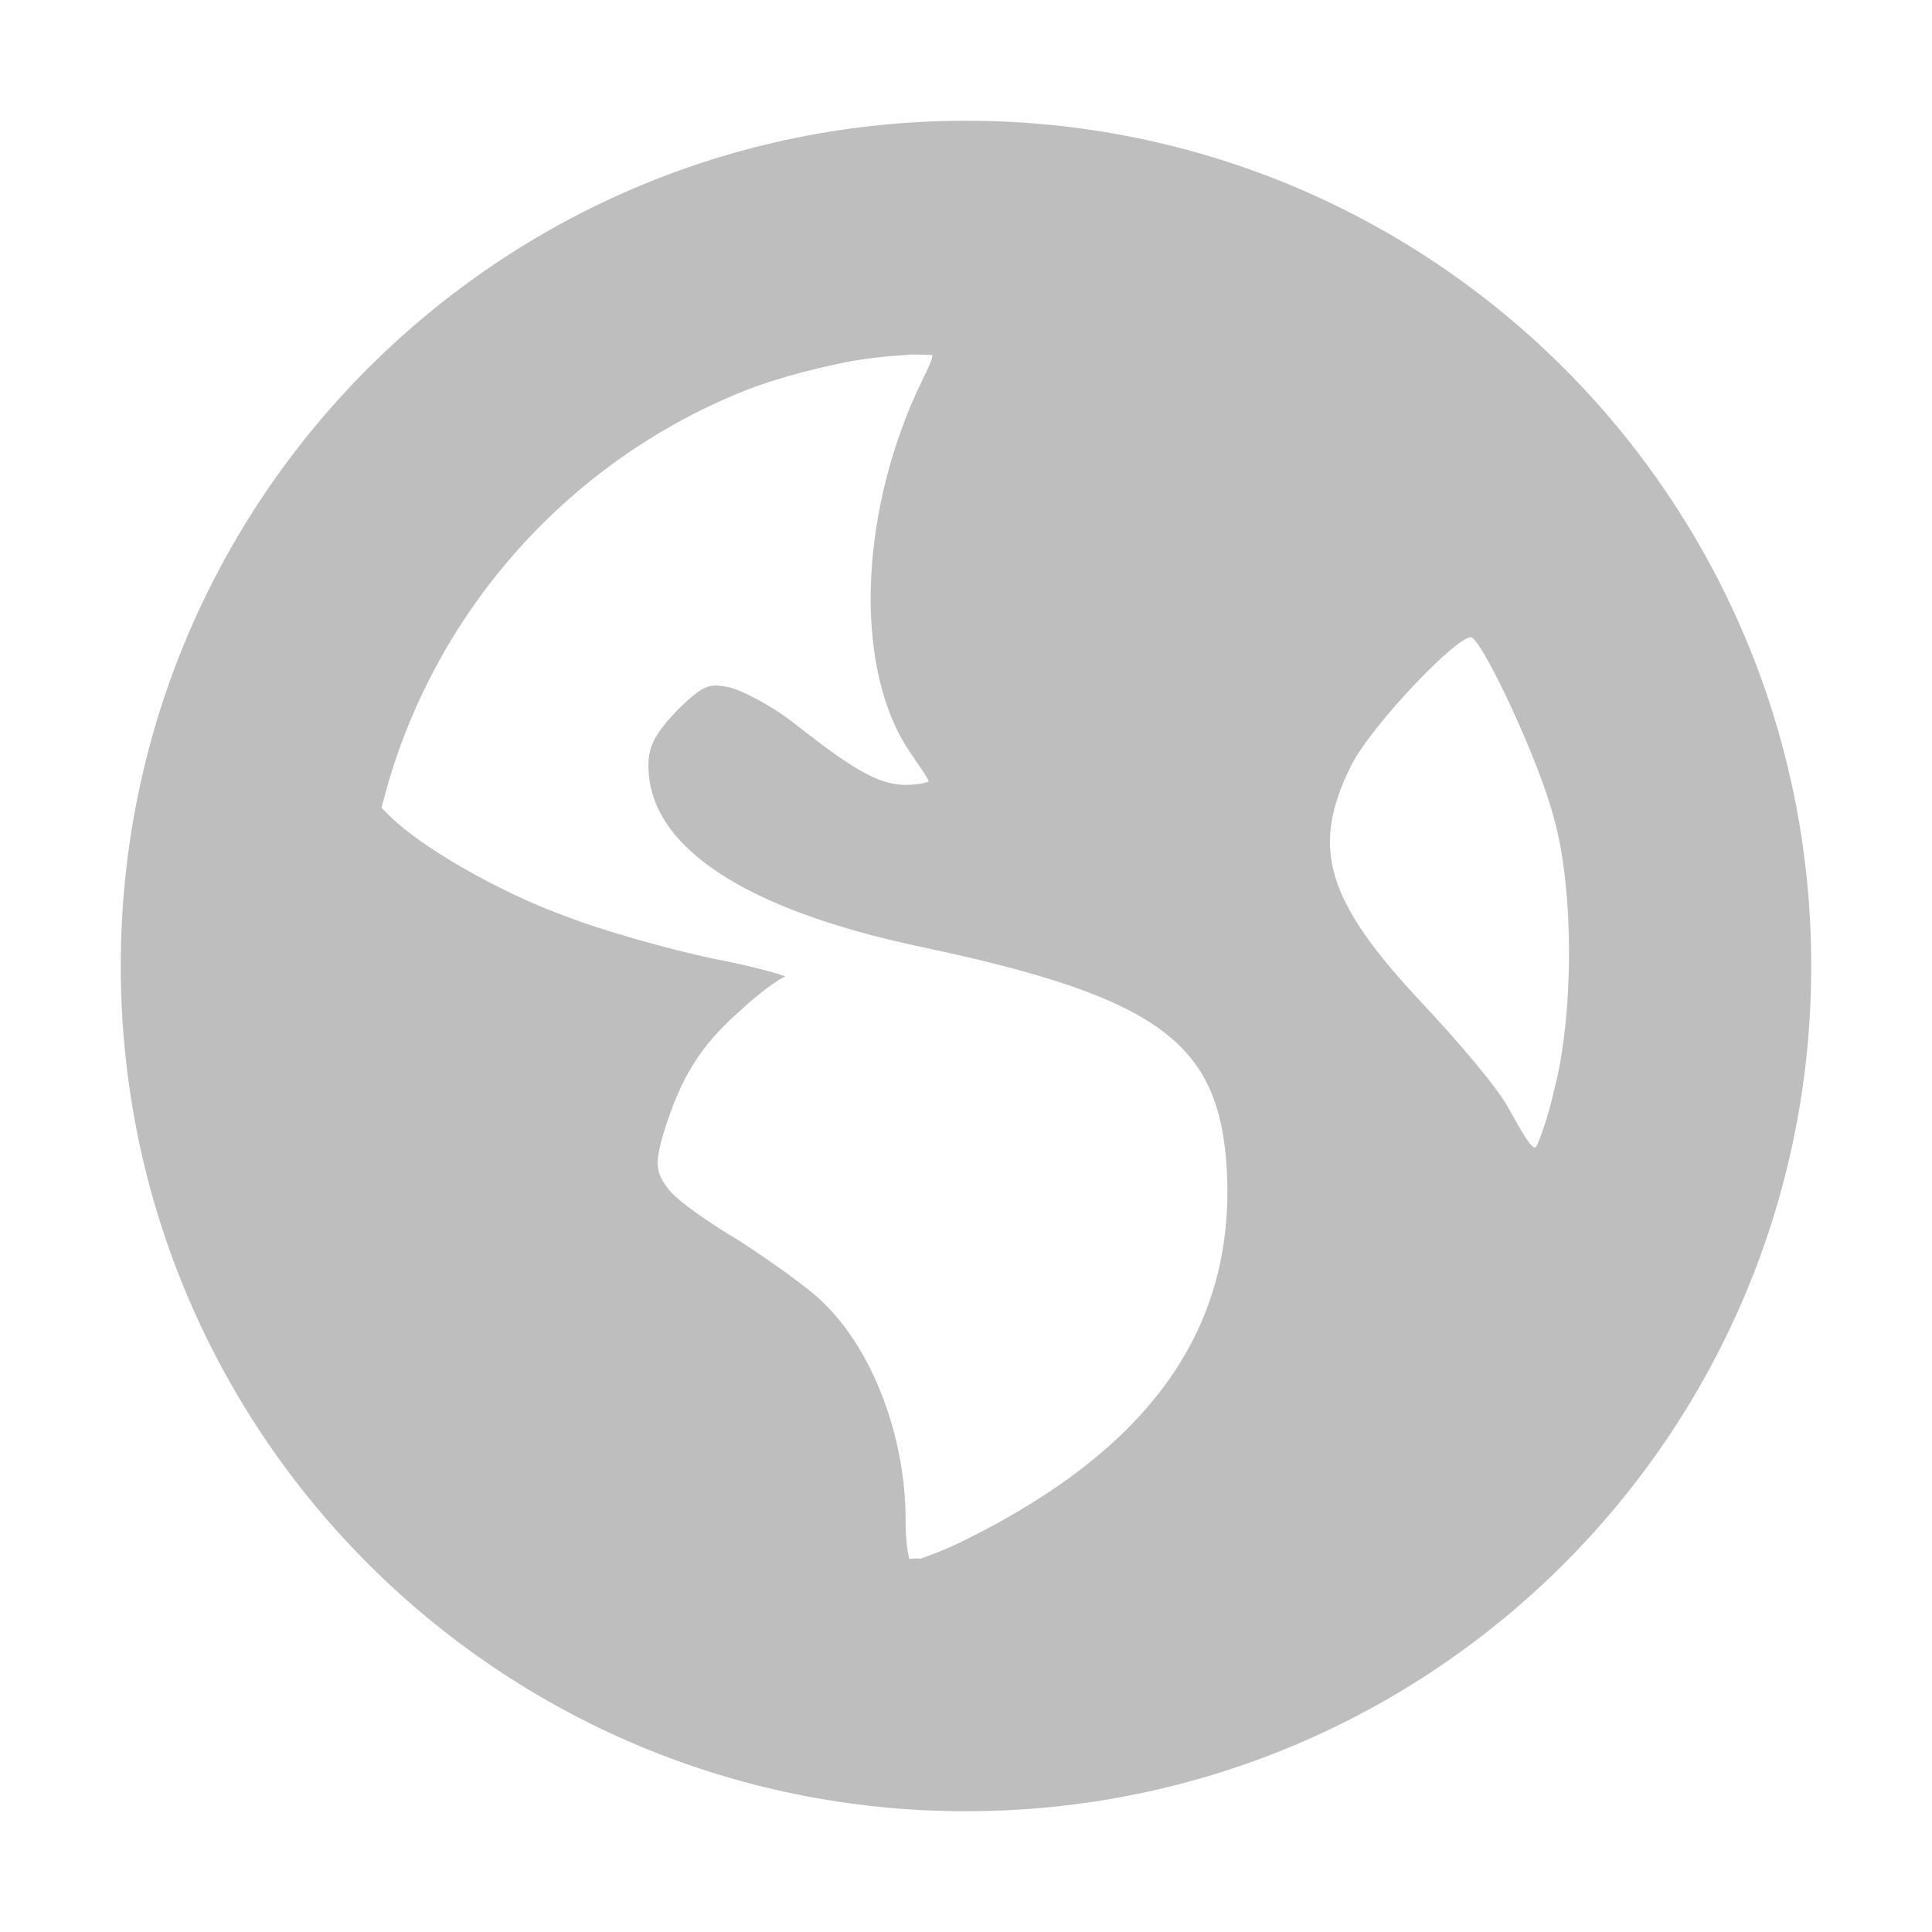
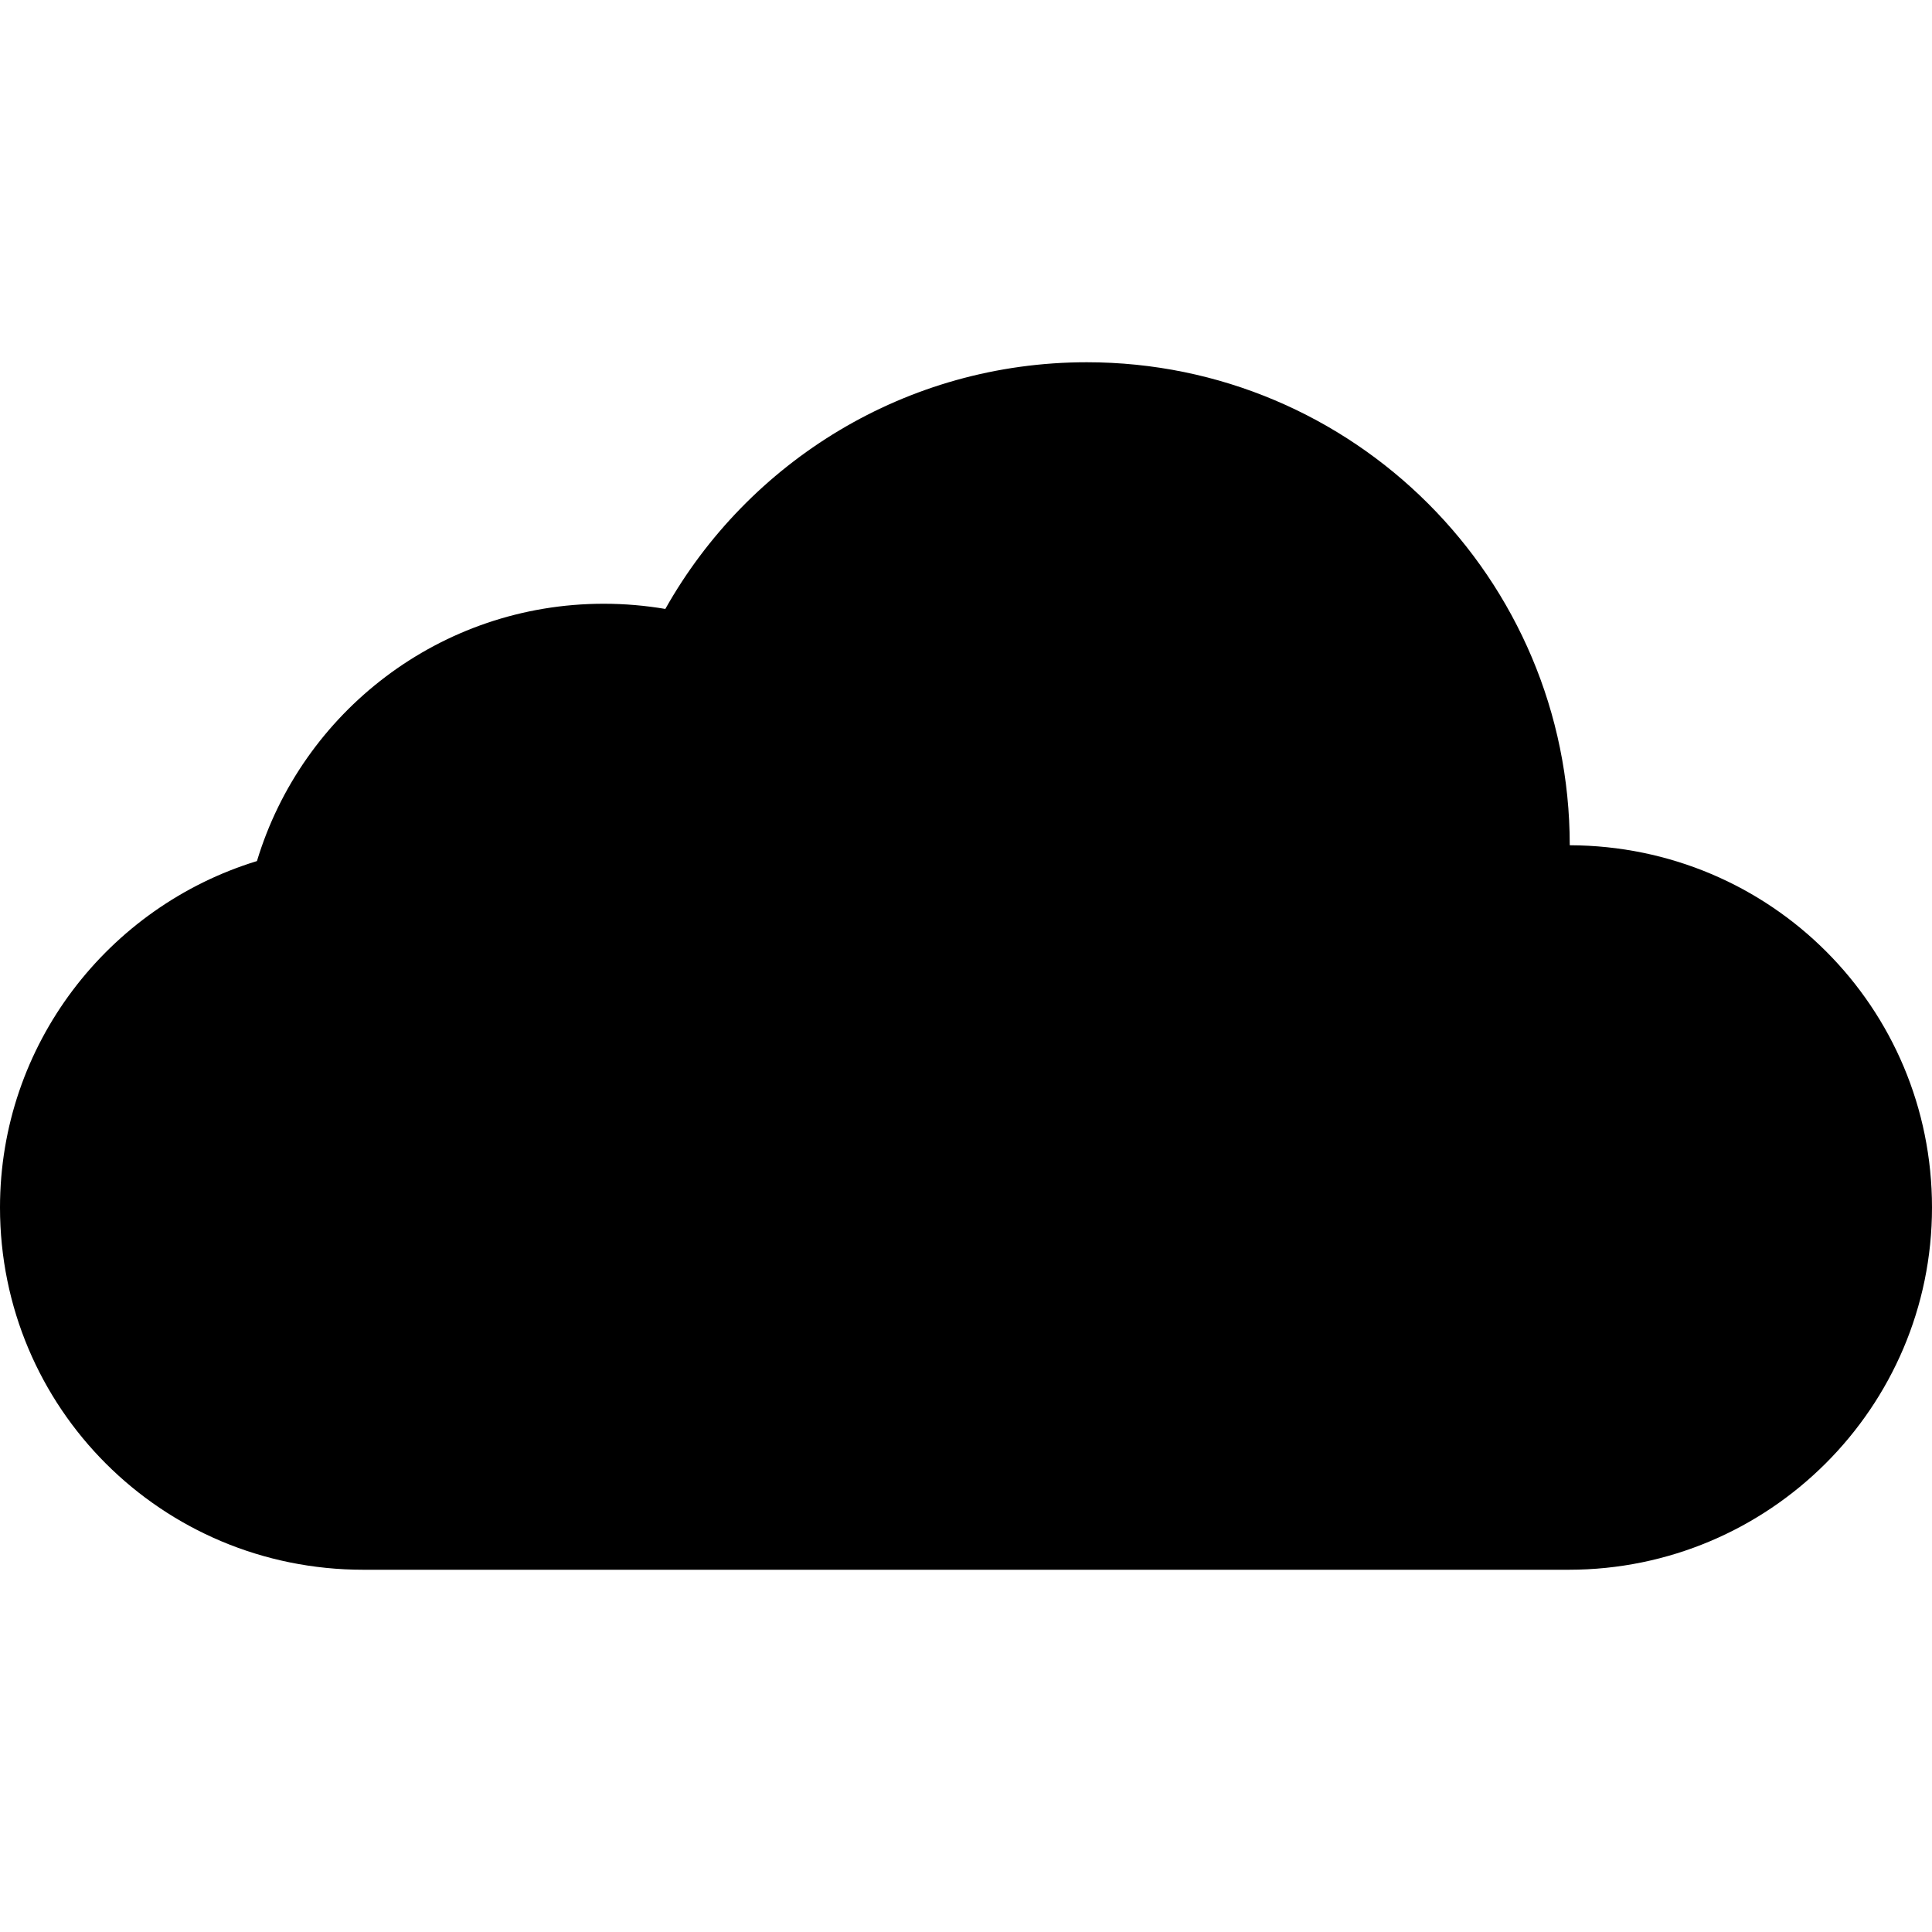
- <svg xmlns="http://www.w3.org/2000/svg" width="16" height="16" version="1.1">
-   <path style="fill:#bebebe" d="M 8,1 C 4.13,1 1,4.13 1,8 1,11.87 4.13,15 8,15 11.87,15 15,11.87 15,8 15,4.13 11.87,1 8,1 Z M 7.5,2.94 C 7.57,2.93 7.65,2.94 7.72,2.94 7.73,2.97 7.67,3.08 7.59,3.25 7.11,4.31 7.08,5.55 7.53,6.22 7.61,6.34 7.69,6.45 7.69,6.47 7.69,6.48 7.6,6.5 7.5,6.5 7.27,6.5 7.05,6.36 6.59,6 6.39,5.84 6.13,5.71 6.03,5.69 5.87,5.66 5.83,5.67 5.62,5.87 5.43,6.07 5.37,6.17 5.37,6.34 5.37,7.01 6.16,7.53 7.62,7.84 9.61,8.26 10.1,8.64 10.16,9.69 10.23,11 9.53,11.99 8,12.75 7.82,12.84 7.7,12.88 7.62,12.91 7.59,12.9 7.57,12.91 7.53,12.91 7.52,12.87 7.5,12.77 7.5,12.59 7.5,11.9 7.23,11.18 6.81,10.78 6.7,10.67 6.39,10.45 6.13,10.28 5.86,10.12 5.59,9.93 5.53,9.84 5.43,9.71 5.42,9.63 5.5,9.37 5.64,8.92 5.8,8.66 6.13,8.37 6.29,8.22 6.46,8.1 6.5,8.09 6.54,8.09 6.28,8.01 5.91,7.94 5.53,7.86 4.97,7.7 4.69,7.59 4.16,7.4 3.46,7.01 3.19,6.72 3.18,6.71 3.17,6.7 3.16,6.69 3.54,5.15 4.63,3.89 6.06,3.28 6.36,3.15 6.67,3.07 7,3 7.16,2.97 7.33,2.95 7.5,2.94 Z M 12.19,5.28 C 12.3,5.35 12.75,6.31 12.87,6.78 13.04,7.39 13.03,8.43 12.87,9.03 12.82,9.26 12.74,9.47 12.72,9.5 12.69,9.53 12.6,9.37 12.5,9.19 12.4,9 12.06,8.61 11.78,8.31 10.98,7.46 10.85,7.02 11.19,6.34 11.36,6 12.1,5.23 12.19,5.28 Z" />
+ <svg xmlns="http://www.w3.org/2000/svg" height="16px" version="1.1" viewBox="0 0 16 16" width="16px">
+   <defs />
+   <g fill="none" fill-rule="evenodd" id="Icons with numbers" stroke="none" stroke-width="1">
+     <g fill="#000000" id="Group" transform="translate(-576, -288)">
+       <path d="M576,298 C576,296.652 576.896,295.508 578.128,295.131 C578.5,293.898 579.645,293 581,293 C581.174,293 581.345,293.015 581.51,293.043 C582.196,291.824 583.502,291 585,291 C587.209,291 589,292.791 589,295 C590.668,295.005 592,296.346 592,298 C592,299.653 590.653,301 588.991,301 L579.009,301 C577.337,301 576,299.657 576,298 Z M576,298" id="Rectangle 169" />
+     </g>
+   </g>
</svg>
